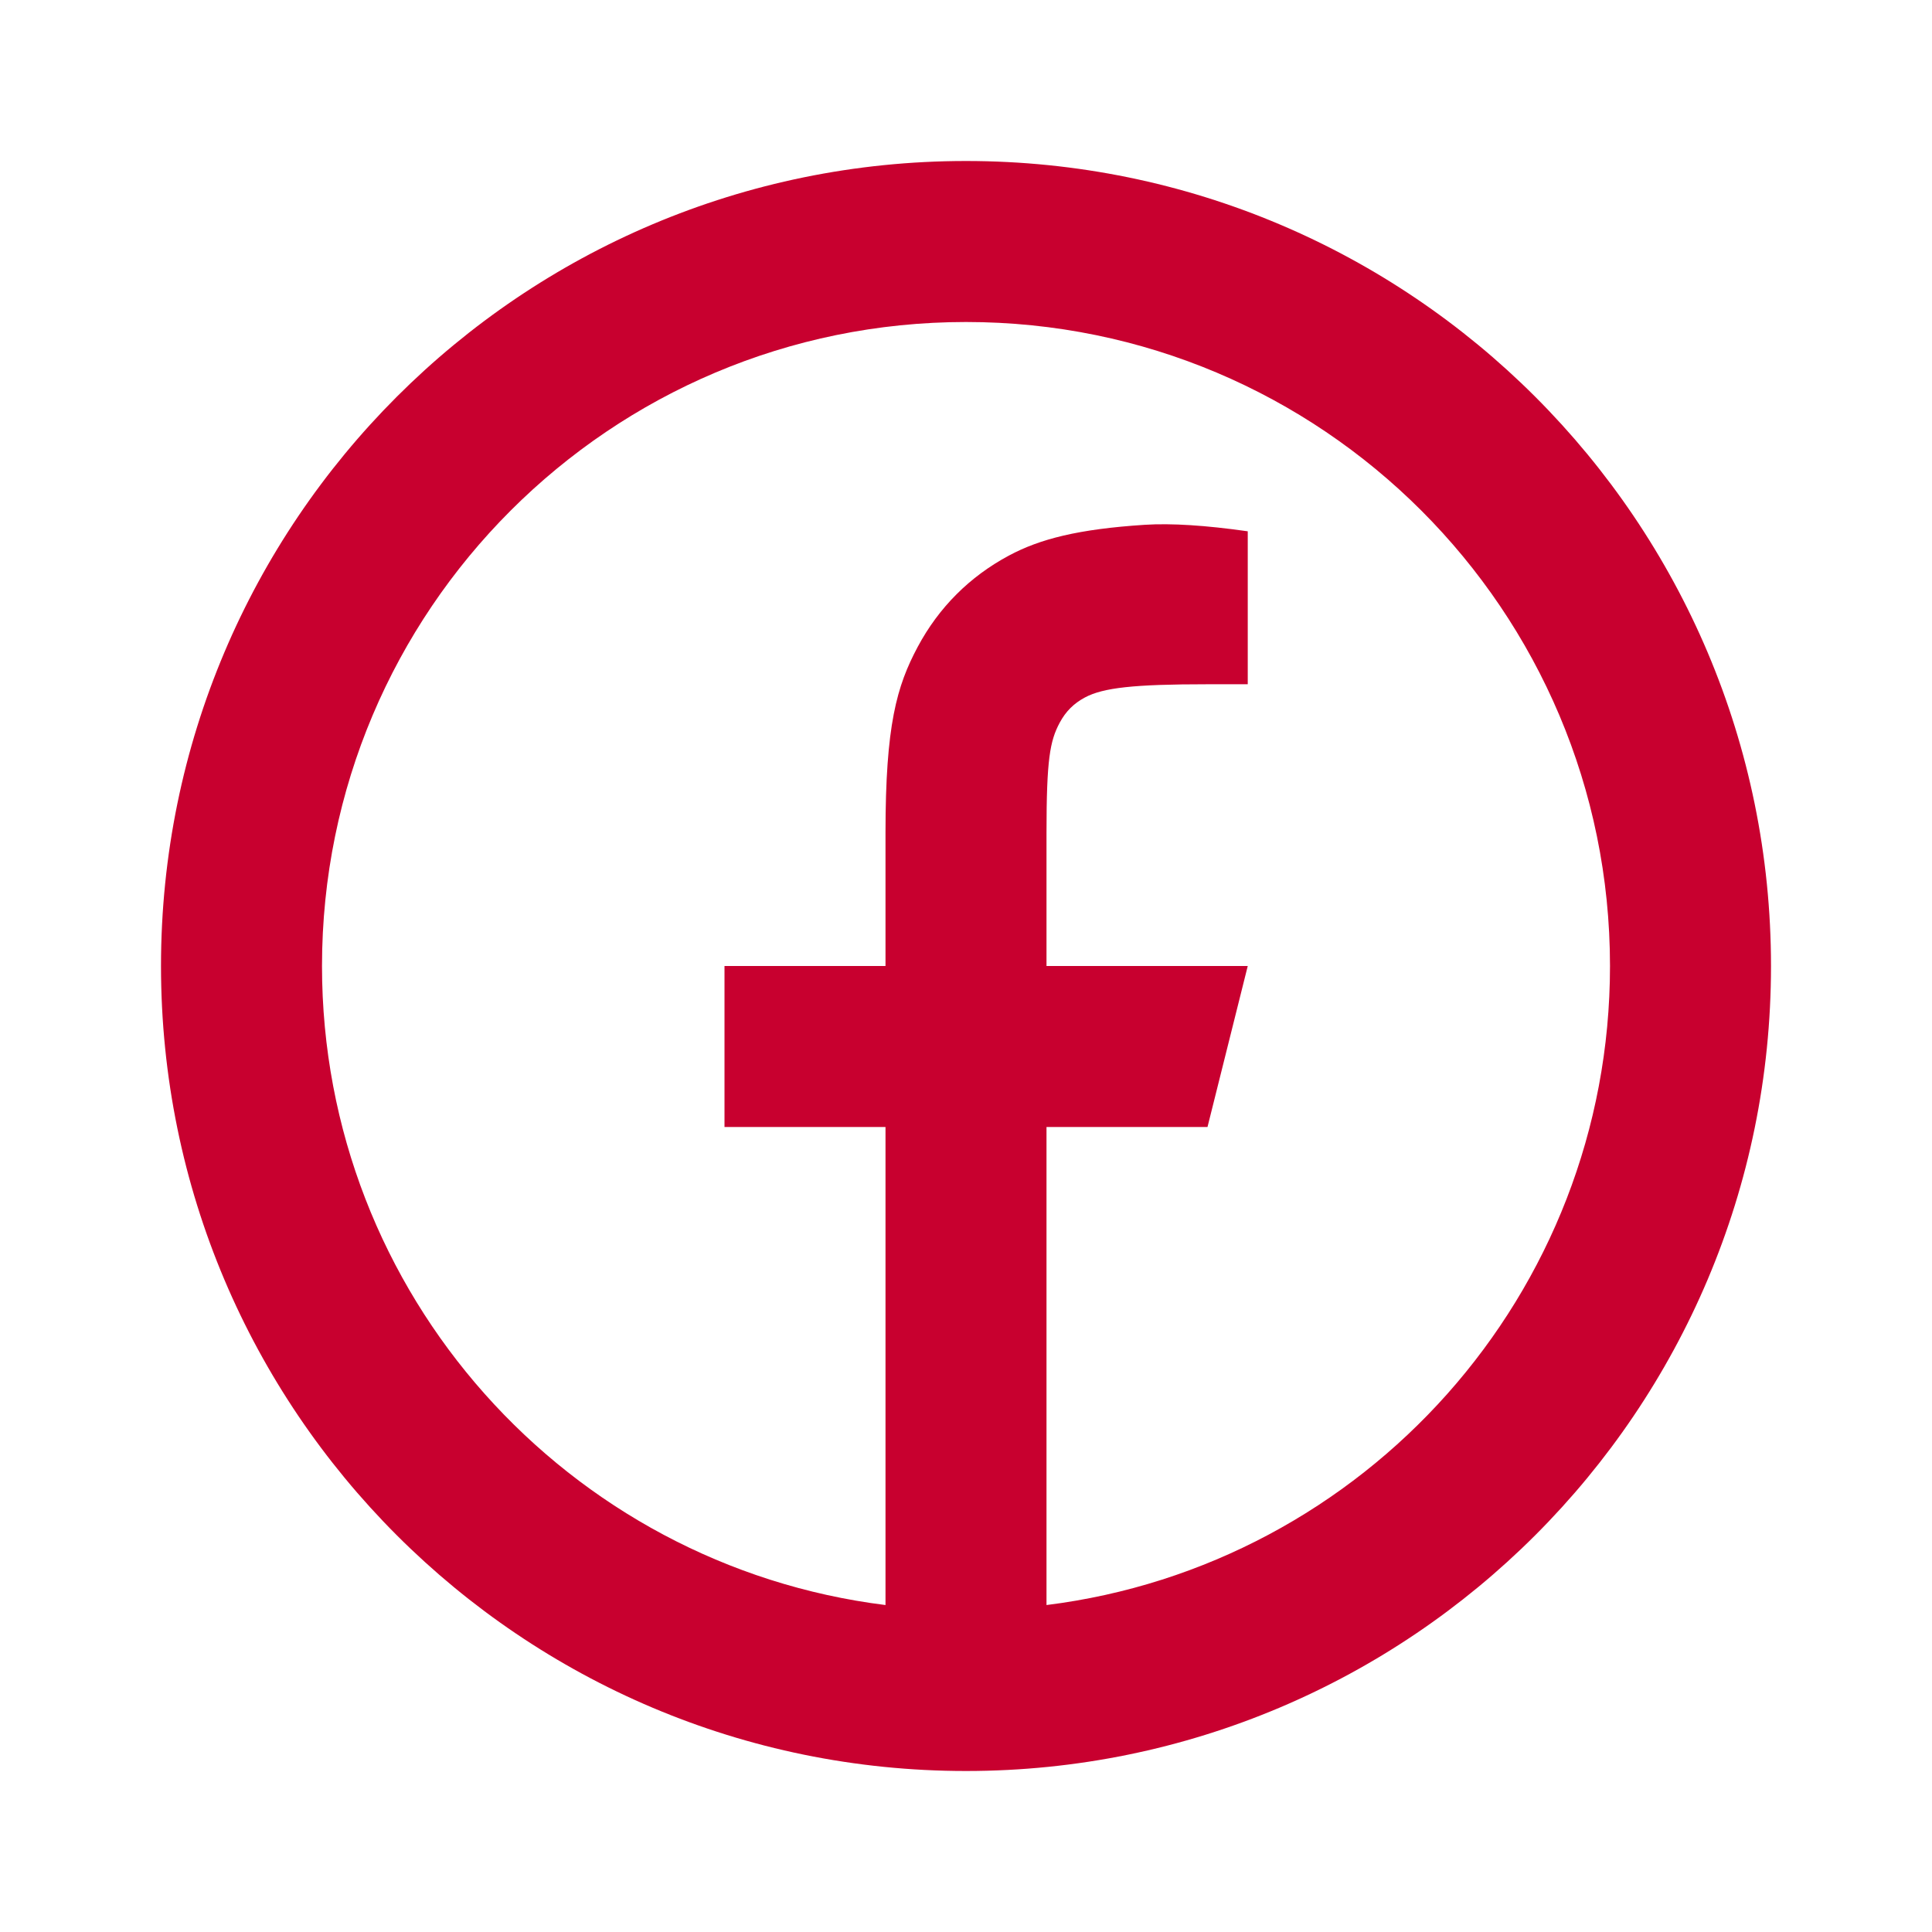
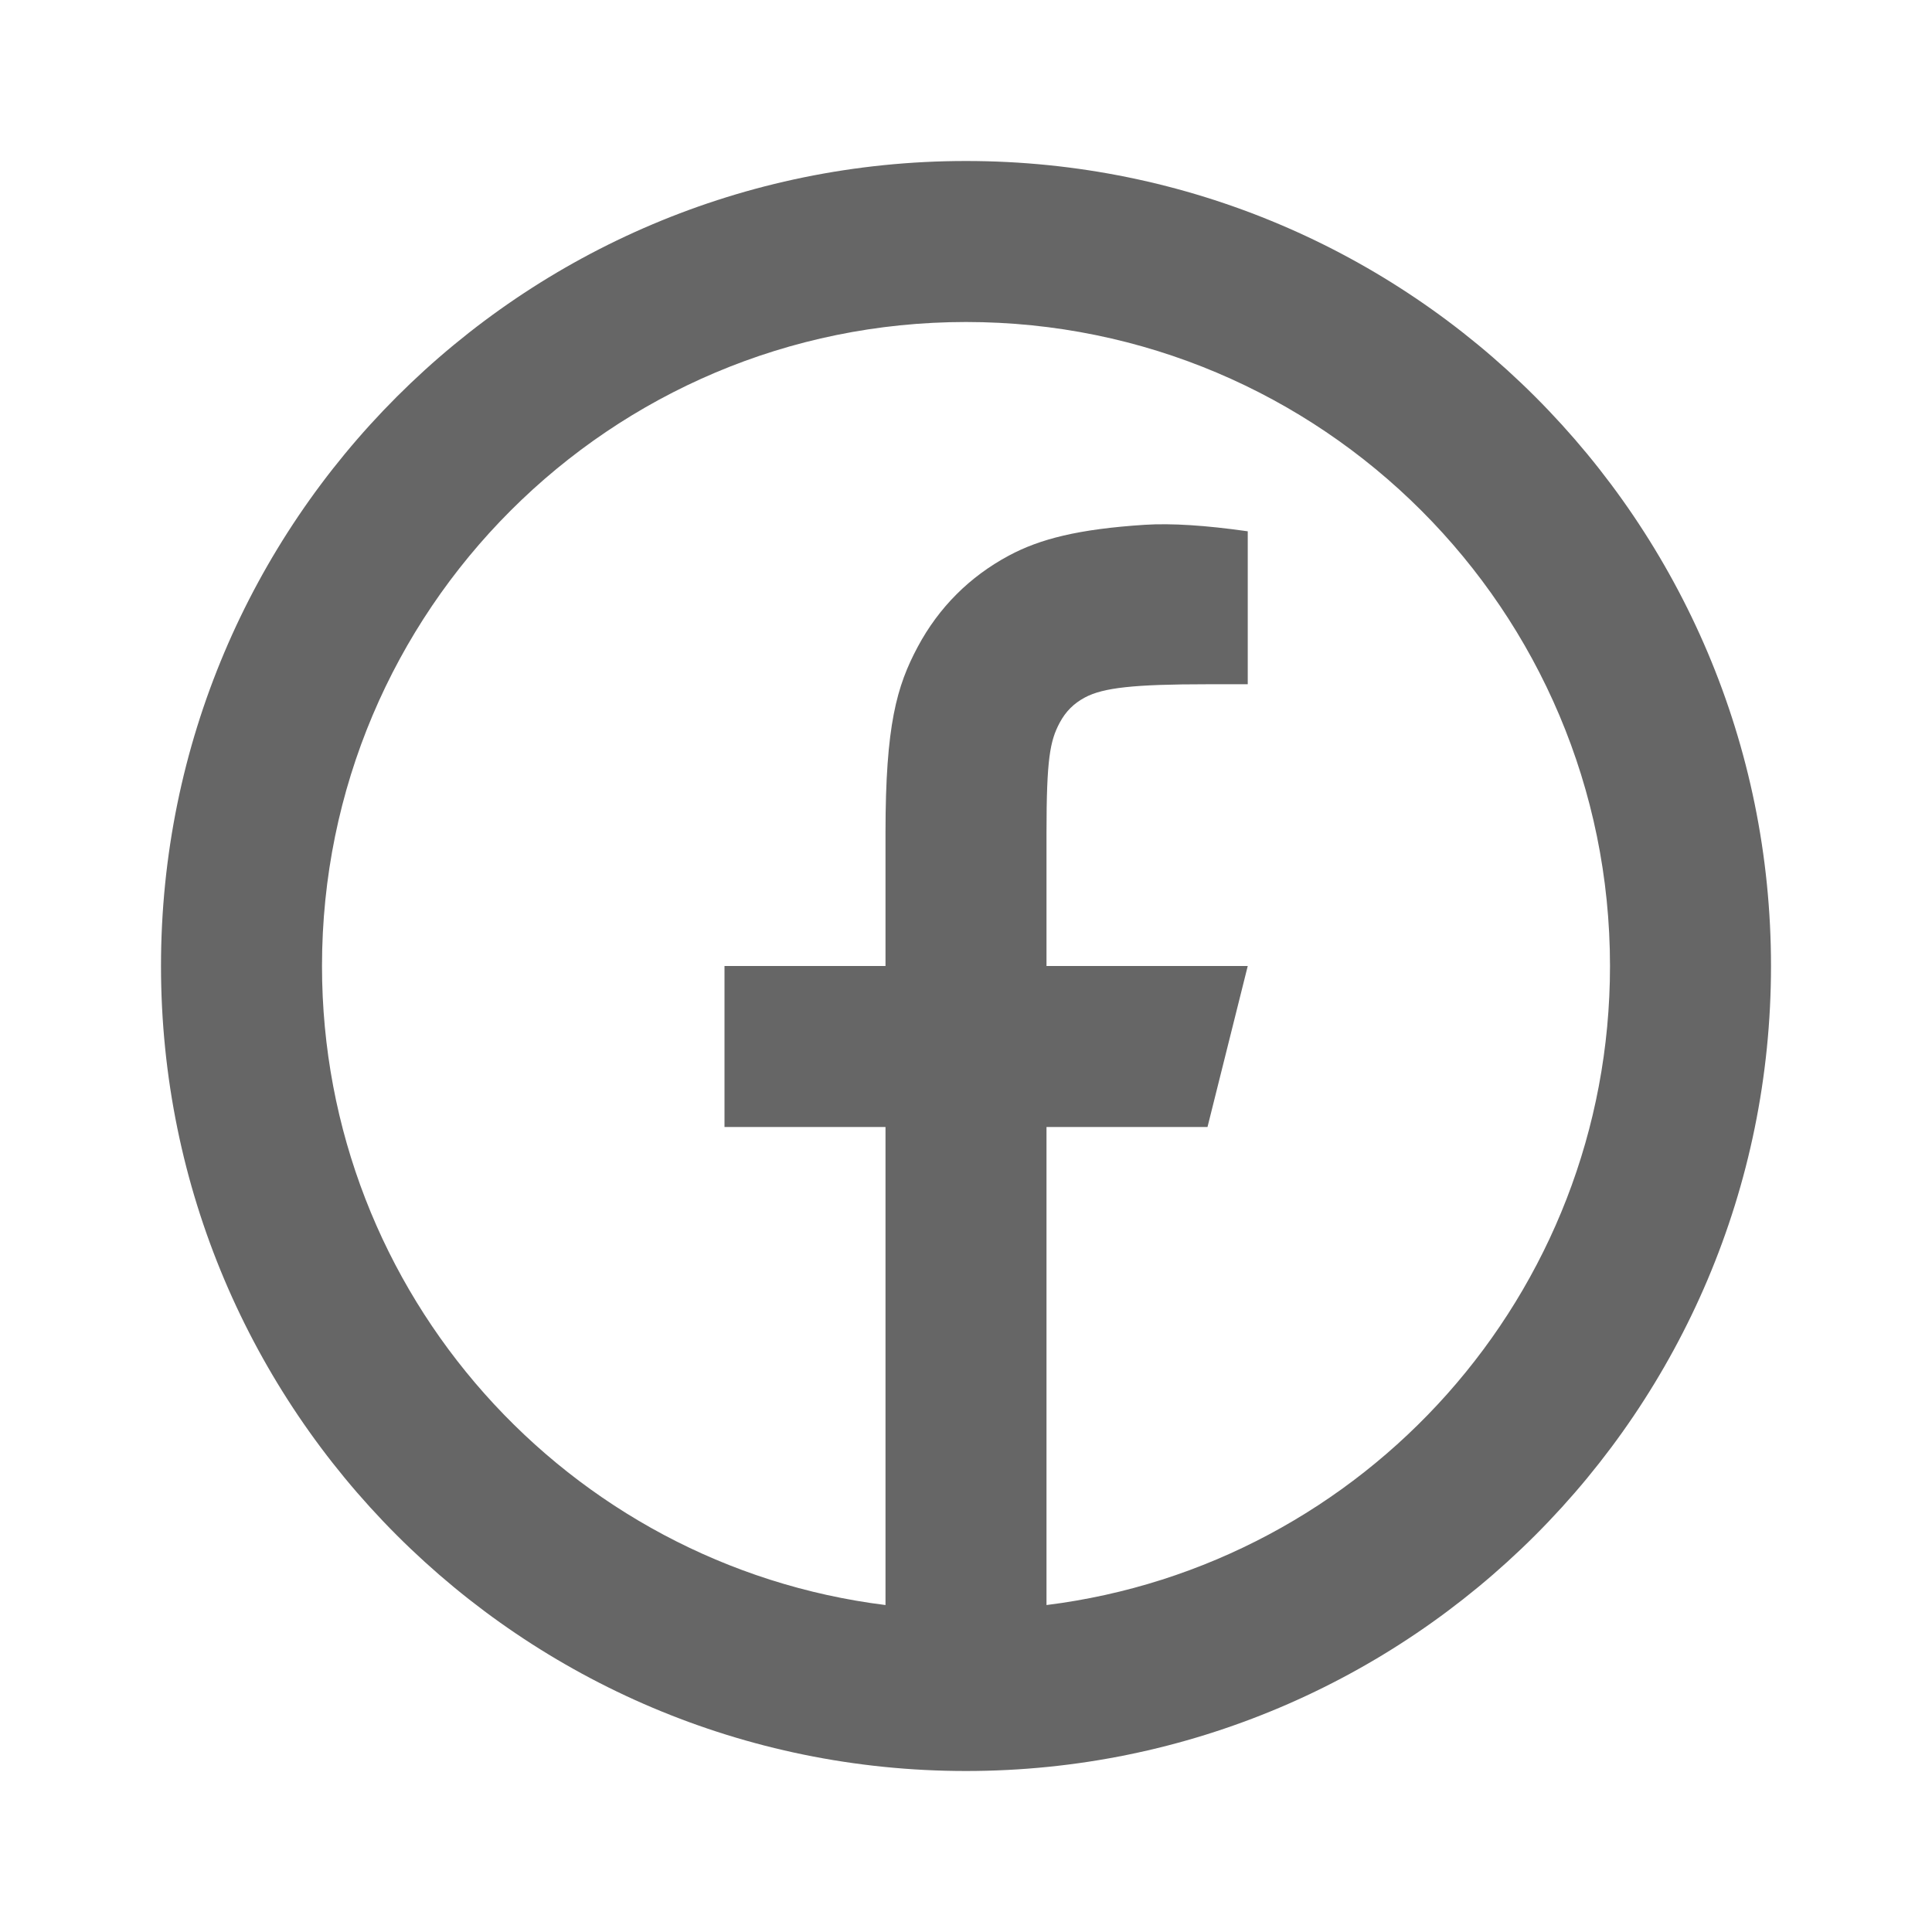
<svg xmlns="http://www.w3.org/2000/svg" width="30" height="30" viewBox="0 0 30 30" fill="none">
-   <path d="M16.25 24.923C21.183 24.308 25 20.099 25 15C25 9.477 20.523 5 15 5C9.477 5 5 9.477 5 15C5 20.099 8.817 24.308 13.75 24.923V17.5H11.25V15H13.75V12.932C13.75 11.261 13.924 10.655 14.251 10.043C14.578 9.432 15.057 8.953 15.668 8.626C16.147 8.37 16.74 8.216 17.777 8.149C18.189 8.123 18.721 8.157 19.375 8.25V10.625H18.75C17.603 10.625 17.13 10.679 16.847 10.83C16.672 10.924 16.549 11.047 16.455 11.222C16.304 11.505 16.25 11.786 16.25 12.932V15H19.375L18.75 17.5H16.25V24.923ZM15 27.5C8.096 27.5 2.5 21.904 2.5 15C2.5 8.096 8.096 2.5 15 2.5C21.904 2.5 27.5 8.096 27.5 15C27.5 21.904 21.904 27.5 15 27.5Z" fill="#C8002F" />
+   <path d="M16.25 24.923C21.183 24.308 25 20.099 25 15C25 9.477 20.523 5 15 5C9.477 5 5 9.477 5 15C5 20.099 8.817 24.308 13.75 24.923V17.5H11.25V15H13.75V12.932C13.75 11.261 13.924 10.655 14.251 10.043C14.578 9.432 15.057 8.953 15.668 8.626C16.147 8.37 16.74 8.216 17.777 8.149C18.189 8.123 18.721 8.157 19.375 8.25V10.625H18.75C17.603 10.625 17.13 10.679 16.847 10.83C16.672 10.924 16.549 11.047 16.455 11.222C16.304 11.505 16.25 11.786 16.25 12.932V15H19.375L18.75 17.5H16.25V24.923ZM15 27.5C8.096 27.5 2.5 21.904 2.5 15C2.5 8.096 8.096 2.5 15 2.5C21.904 2.5 27.5 8.096 27.5 15C27.5 21.904 21.904 27.5 15 27.5Z" fill="#666666" />
</svg>
